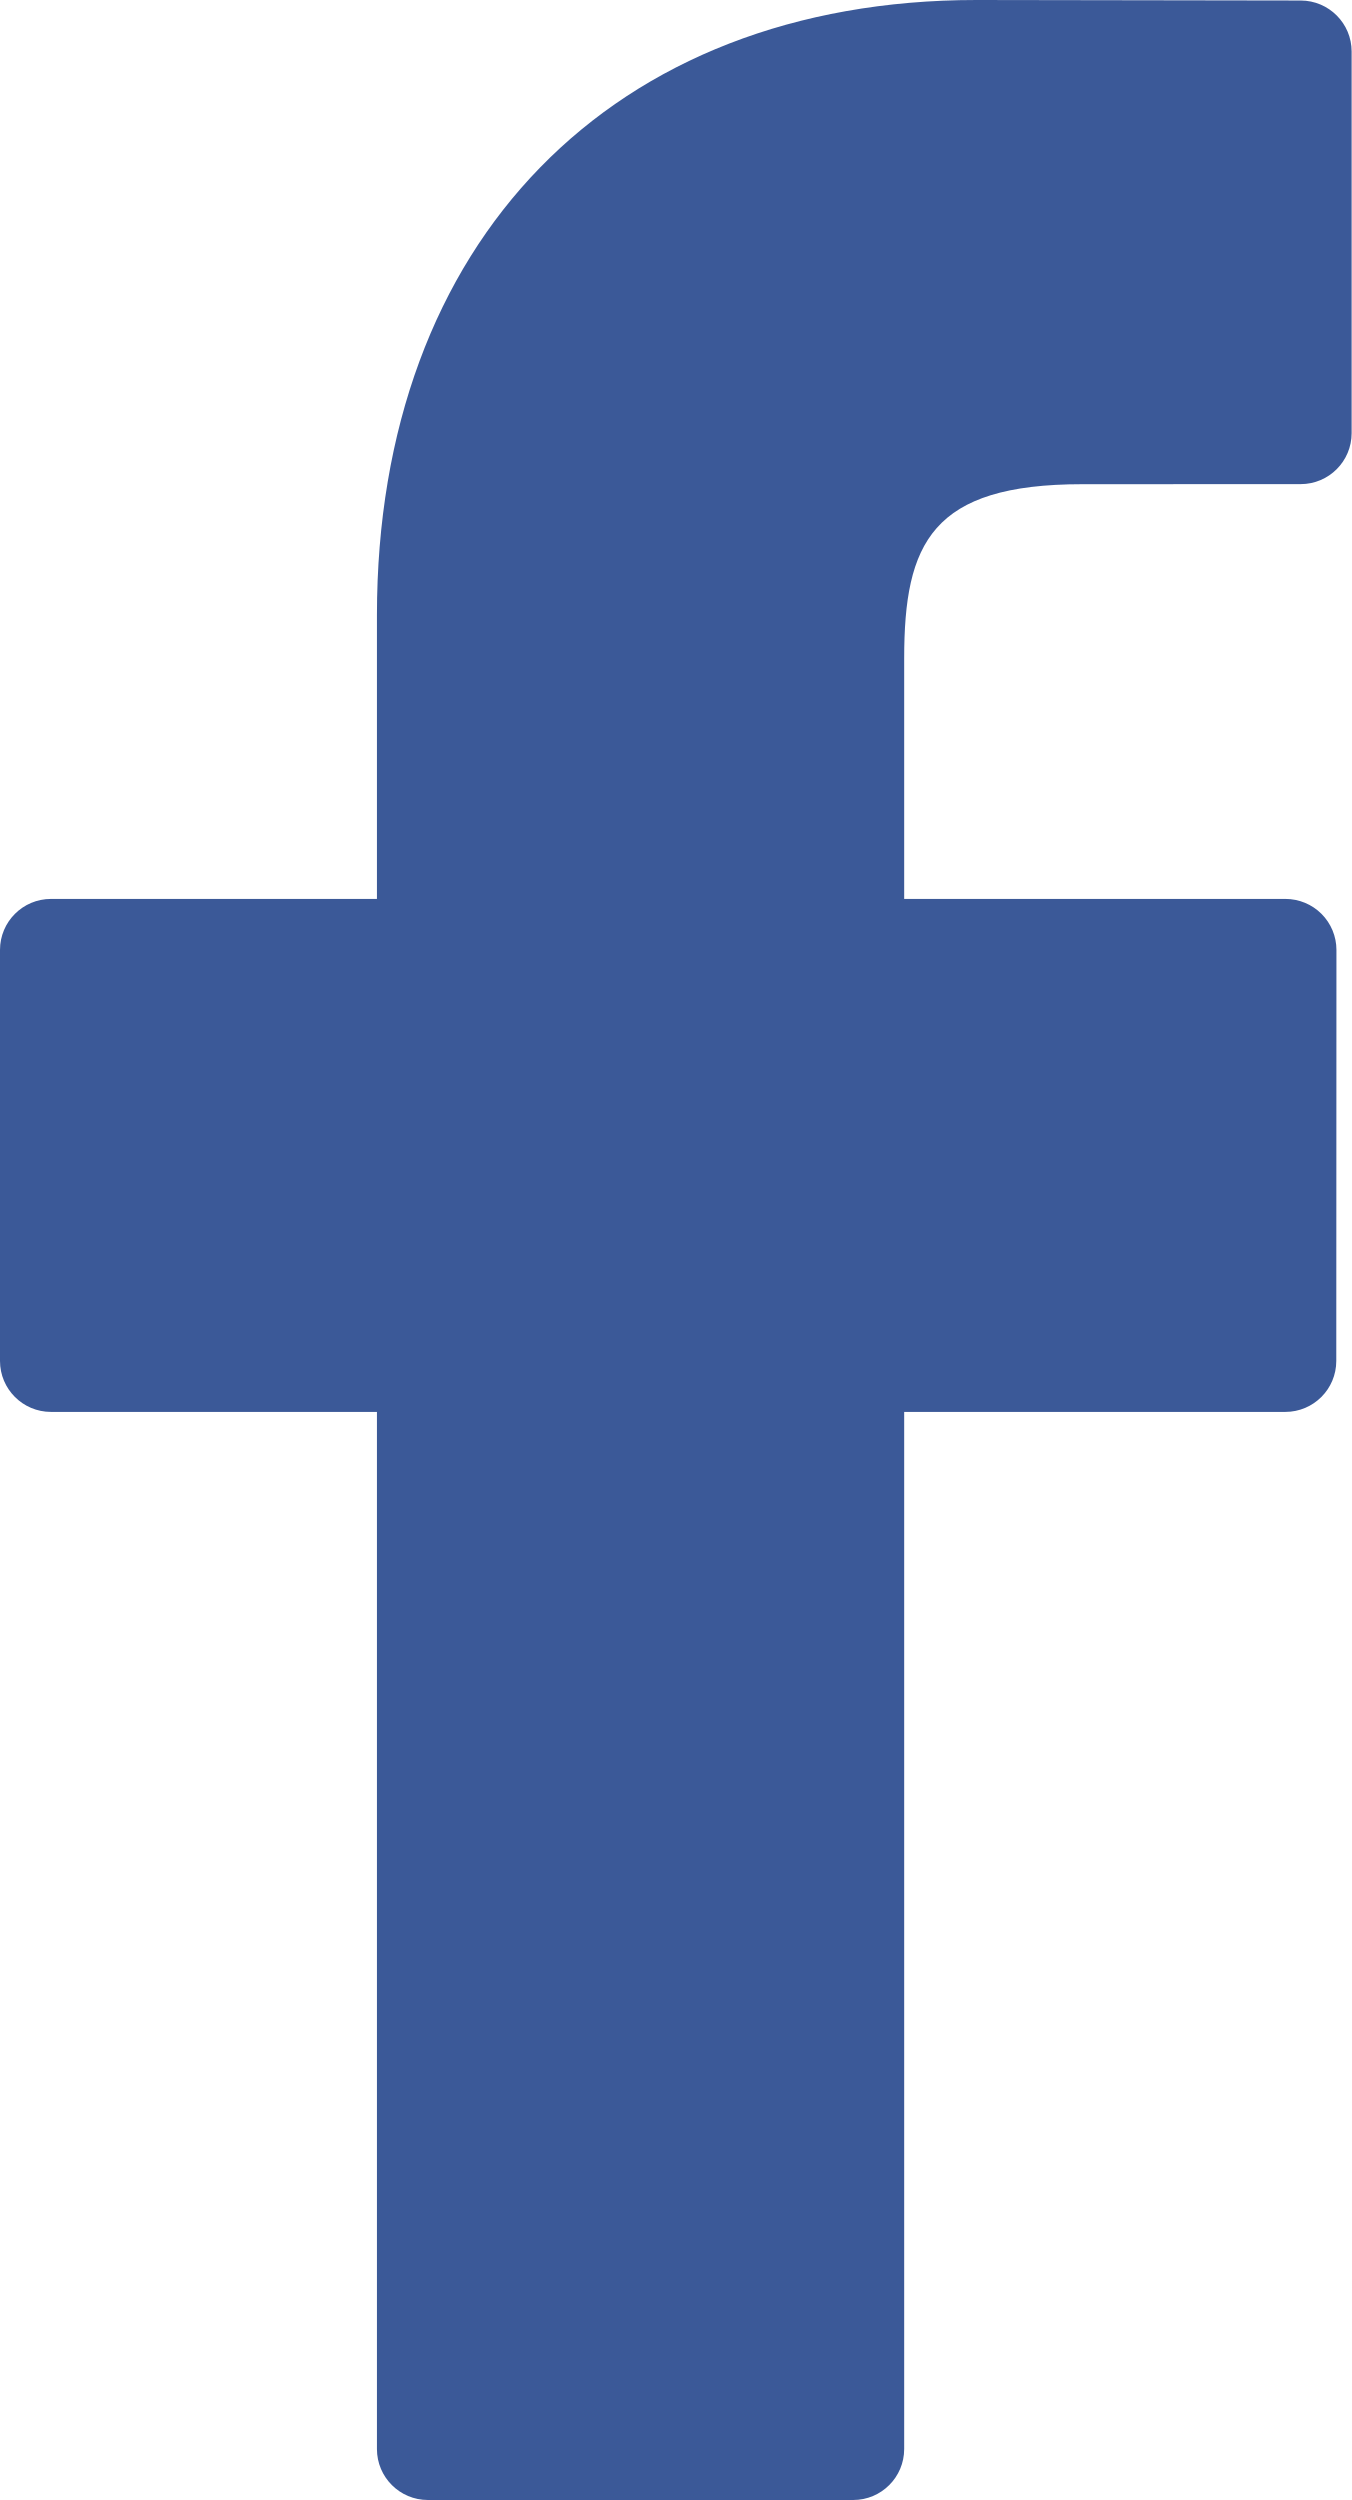
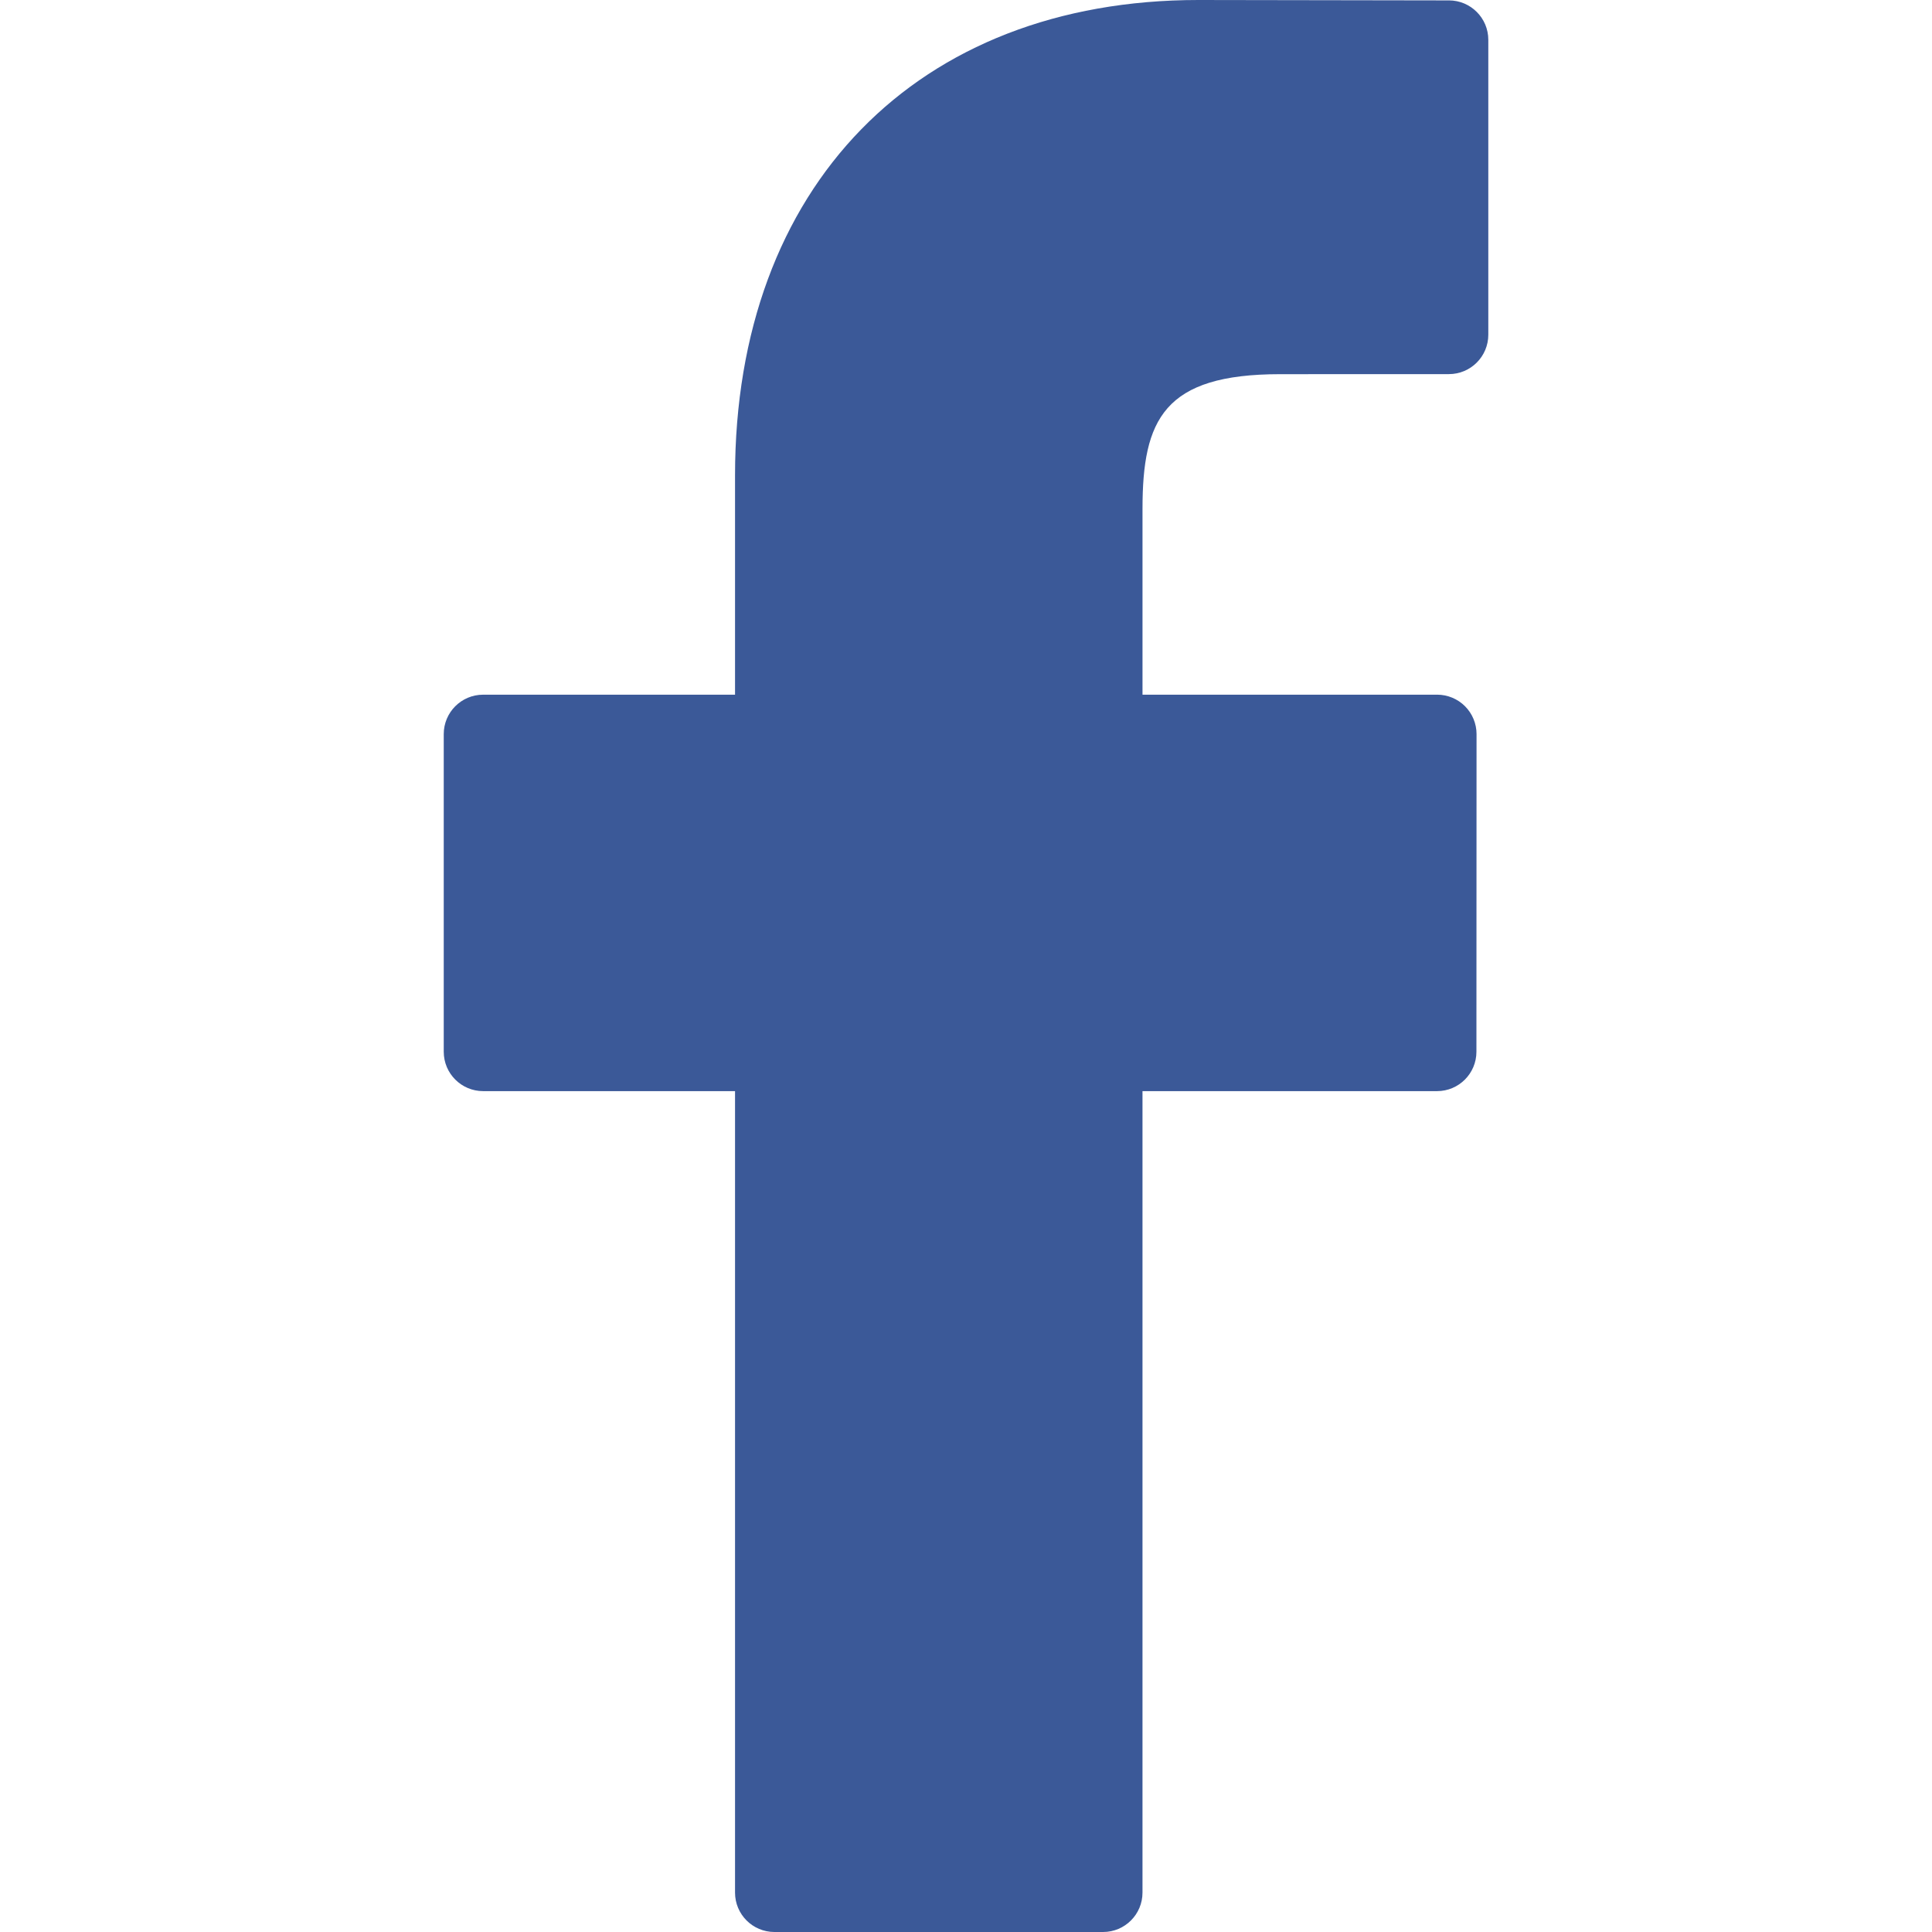
- <svg xmlns="http://www.w3.org/2000/svg" version="1.1" id="Capa_1" x="0px" y="0px" width="51.969" height="96.123" viewBox="0 0 51.969 96.123" xml:space="preserve">
-   <defs id="defs39" />
-   <g id="g4" style="fill:#3b5998;fill-opacity:1" transform="translate(-22.077)">
-     <path d="M 72.089,0.02 59.624,0 C 45.62,0 36.57,9.285 36.57,23.656 V 34.563 H 24.037 c -1.083,0 -1.96,0.878 -1.96,1.961 v 15.803 c 0,1.083 0.878,1.96 1.96,1.96 H 36.57 v 39.876 c 0,1.083 0.877,1.96 1.96,1.96 h 16.352 c 1.083,0 1.96,-0.878 1.96,-1.96 V 54.287 h 14.654 c 1.083,0 1.96,-0.877 1.96,-1.96 l 0.006,-15.803 c 0,-0.52 -0.207,-1.018 -0.574,-1.386 -0.367,-0.368 -0.867,-0.575 -1.387,-0.575 H 56.842 v -9.246 c 0,-4.444 1.059,-6.7 6.848,-6.7 l 8.397,-0.003 c 1.082,0 1.959,-0.878 1.959,-1.96 V 1.98 c 0,-1.081 -0.876,-1.958 -1.957,-1.96 z" id="path2" style="fill:#3b5998;fill-opacity:1" />
-   </g>
-   <g id="g6" transform="translate(-22.077)" />
-   <g id="g8" transform="translate(-22.077)" />
-   <g id="g10" transform="translate(-22.077)" />
-   <g id="g12" transform="translate(-22.077)" />
-   <g id="g14" transform="translate(-22.077)" />
-   <g id="g16" transform="translate(-22.077)" />
-   <g id="g18" transform="translate(-22.077)" />
-   <g id="g20" transform="translate(-22.077)" />
-   <g id="g22" transform="translate(-22.077)" />
-   <g id="g24" transform="translate(-22.077)" />
-   <g id="g26" transform="translate(-22.077)" />
-   <g id="g28" transform="translate(-22.077)" />
-   <g id="g30" transform="translate(-22.077)" />
-   <g id="g32" transform="translate(-22.077)" />
-   <g id="g34" transform="translate(-22.077)" />
+ <svg xmlns="http://www.w3.org/2000/svg" width="128" height="128" version="1.1" viewBox="0 0 128 128">
+   <path fill="#3b5998" d="m95.996 0.027-16.599-0.027c-18.648 0-30.699 12.364-30.699 31.501v14.524h-16.689c-1.442 0-2.61 1.169-2.61 2.611v21.044c0 1.442 1.169 2.61 2.61 2.61h16.689v53.1c0 1.442 1.168 2.61 2.61 2.61h21.775c1.442 0 2.61-1.169 2.61-2.61v-53.1h19.514c1.442 0 2.61-1.168 2.61-2.61l8e-3 -21.044c0-0.692-0.276-1.356-0.764-1.846-0.489-0.49-1.155-0.766-1.847-0.766h-19.52v-12.312c0-5.918 1.41-8.922 9.119-8.922l11.182-4e-3c1.441 0 2.609-1.169 2.609-2.61v-19.54c0-1.44-1.167-2.607-2.606-2.61z" />
</svg>
